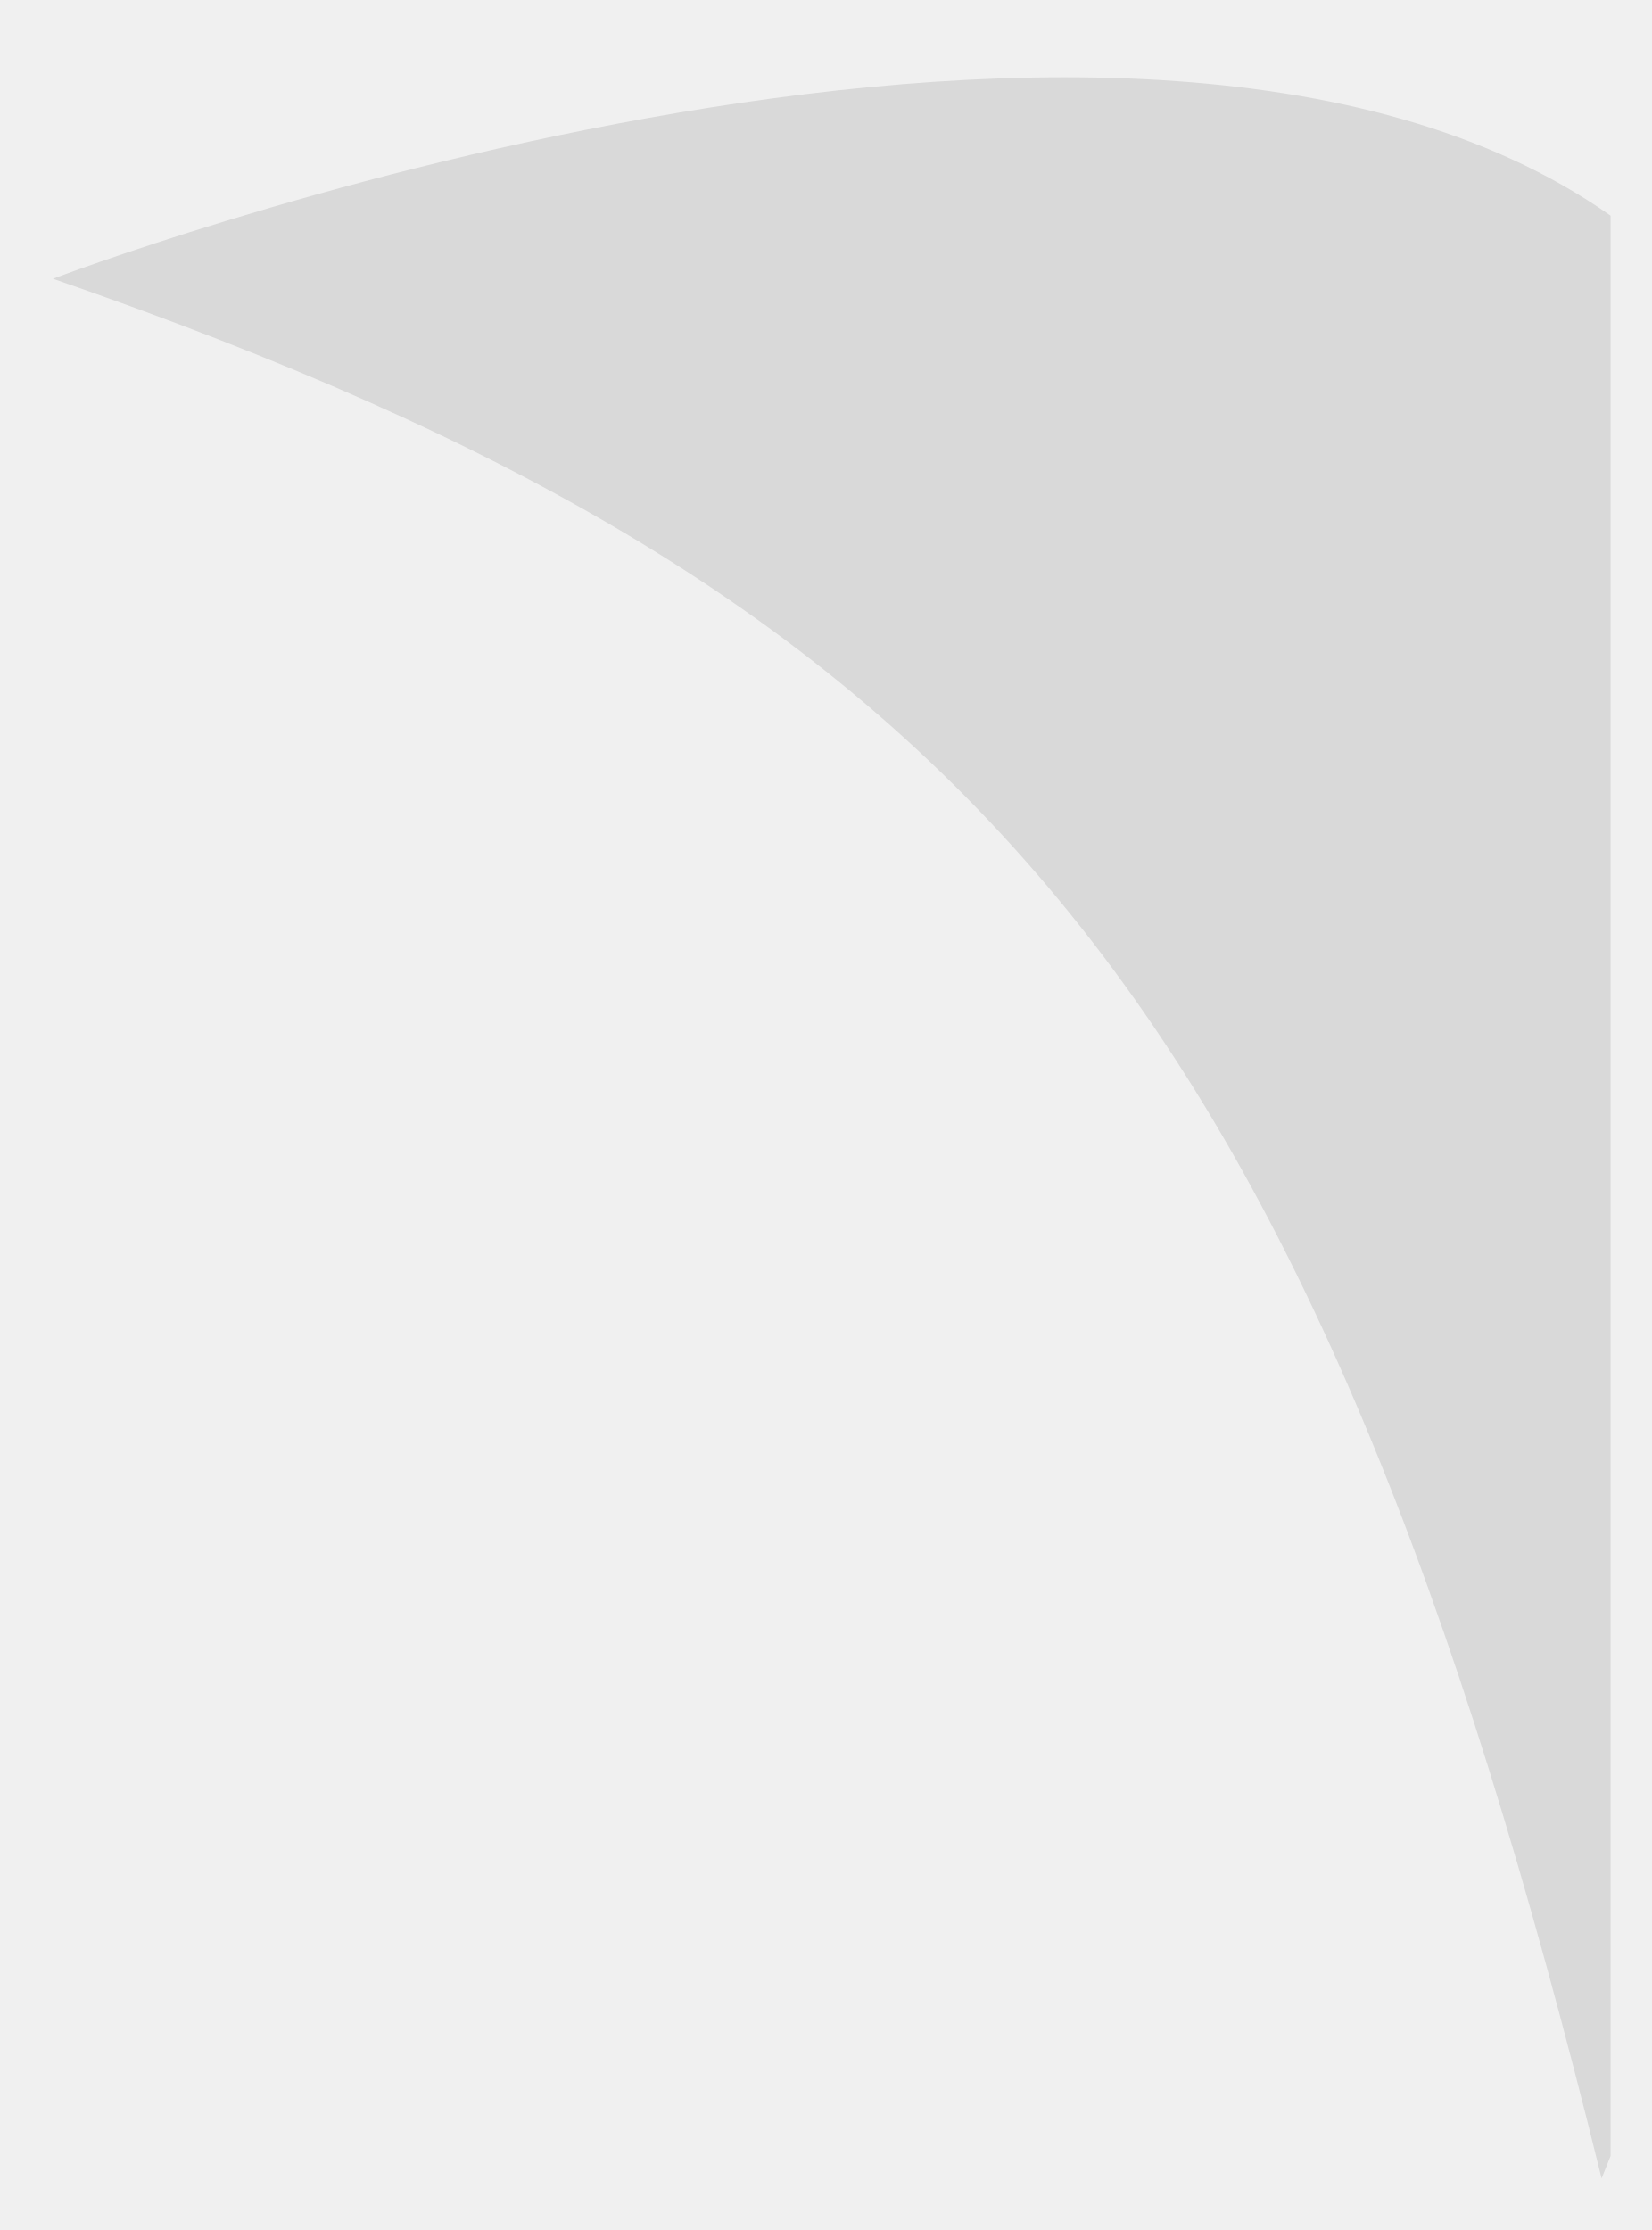
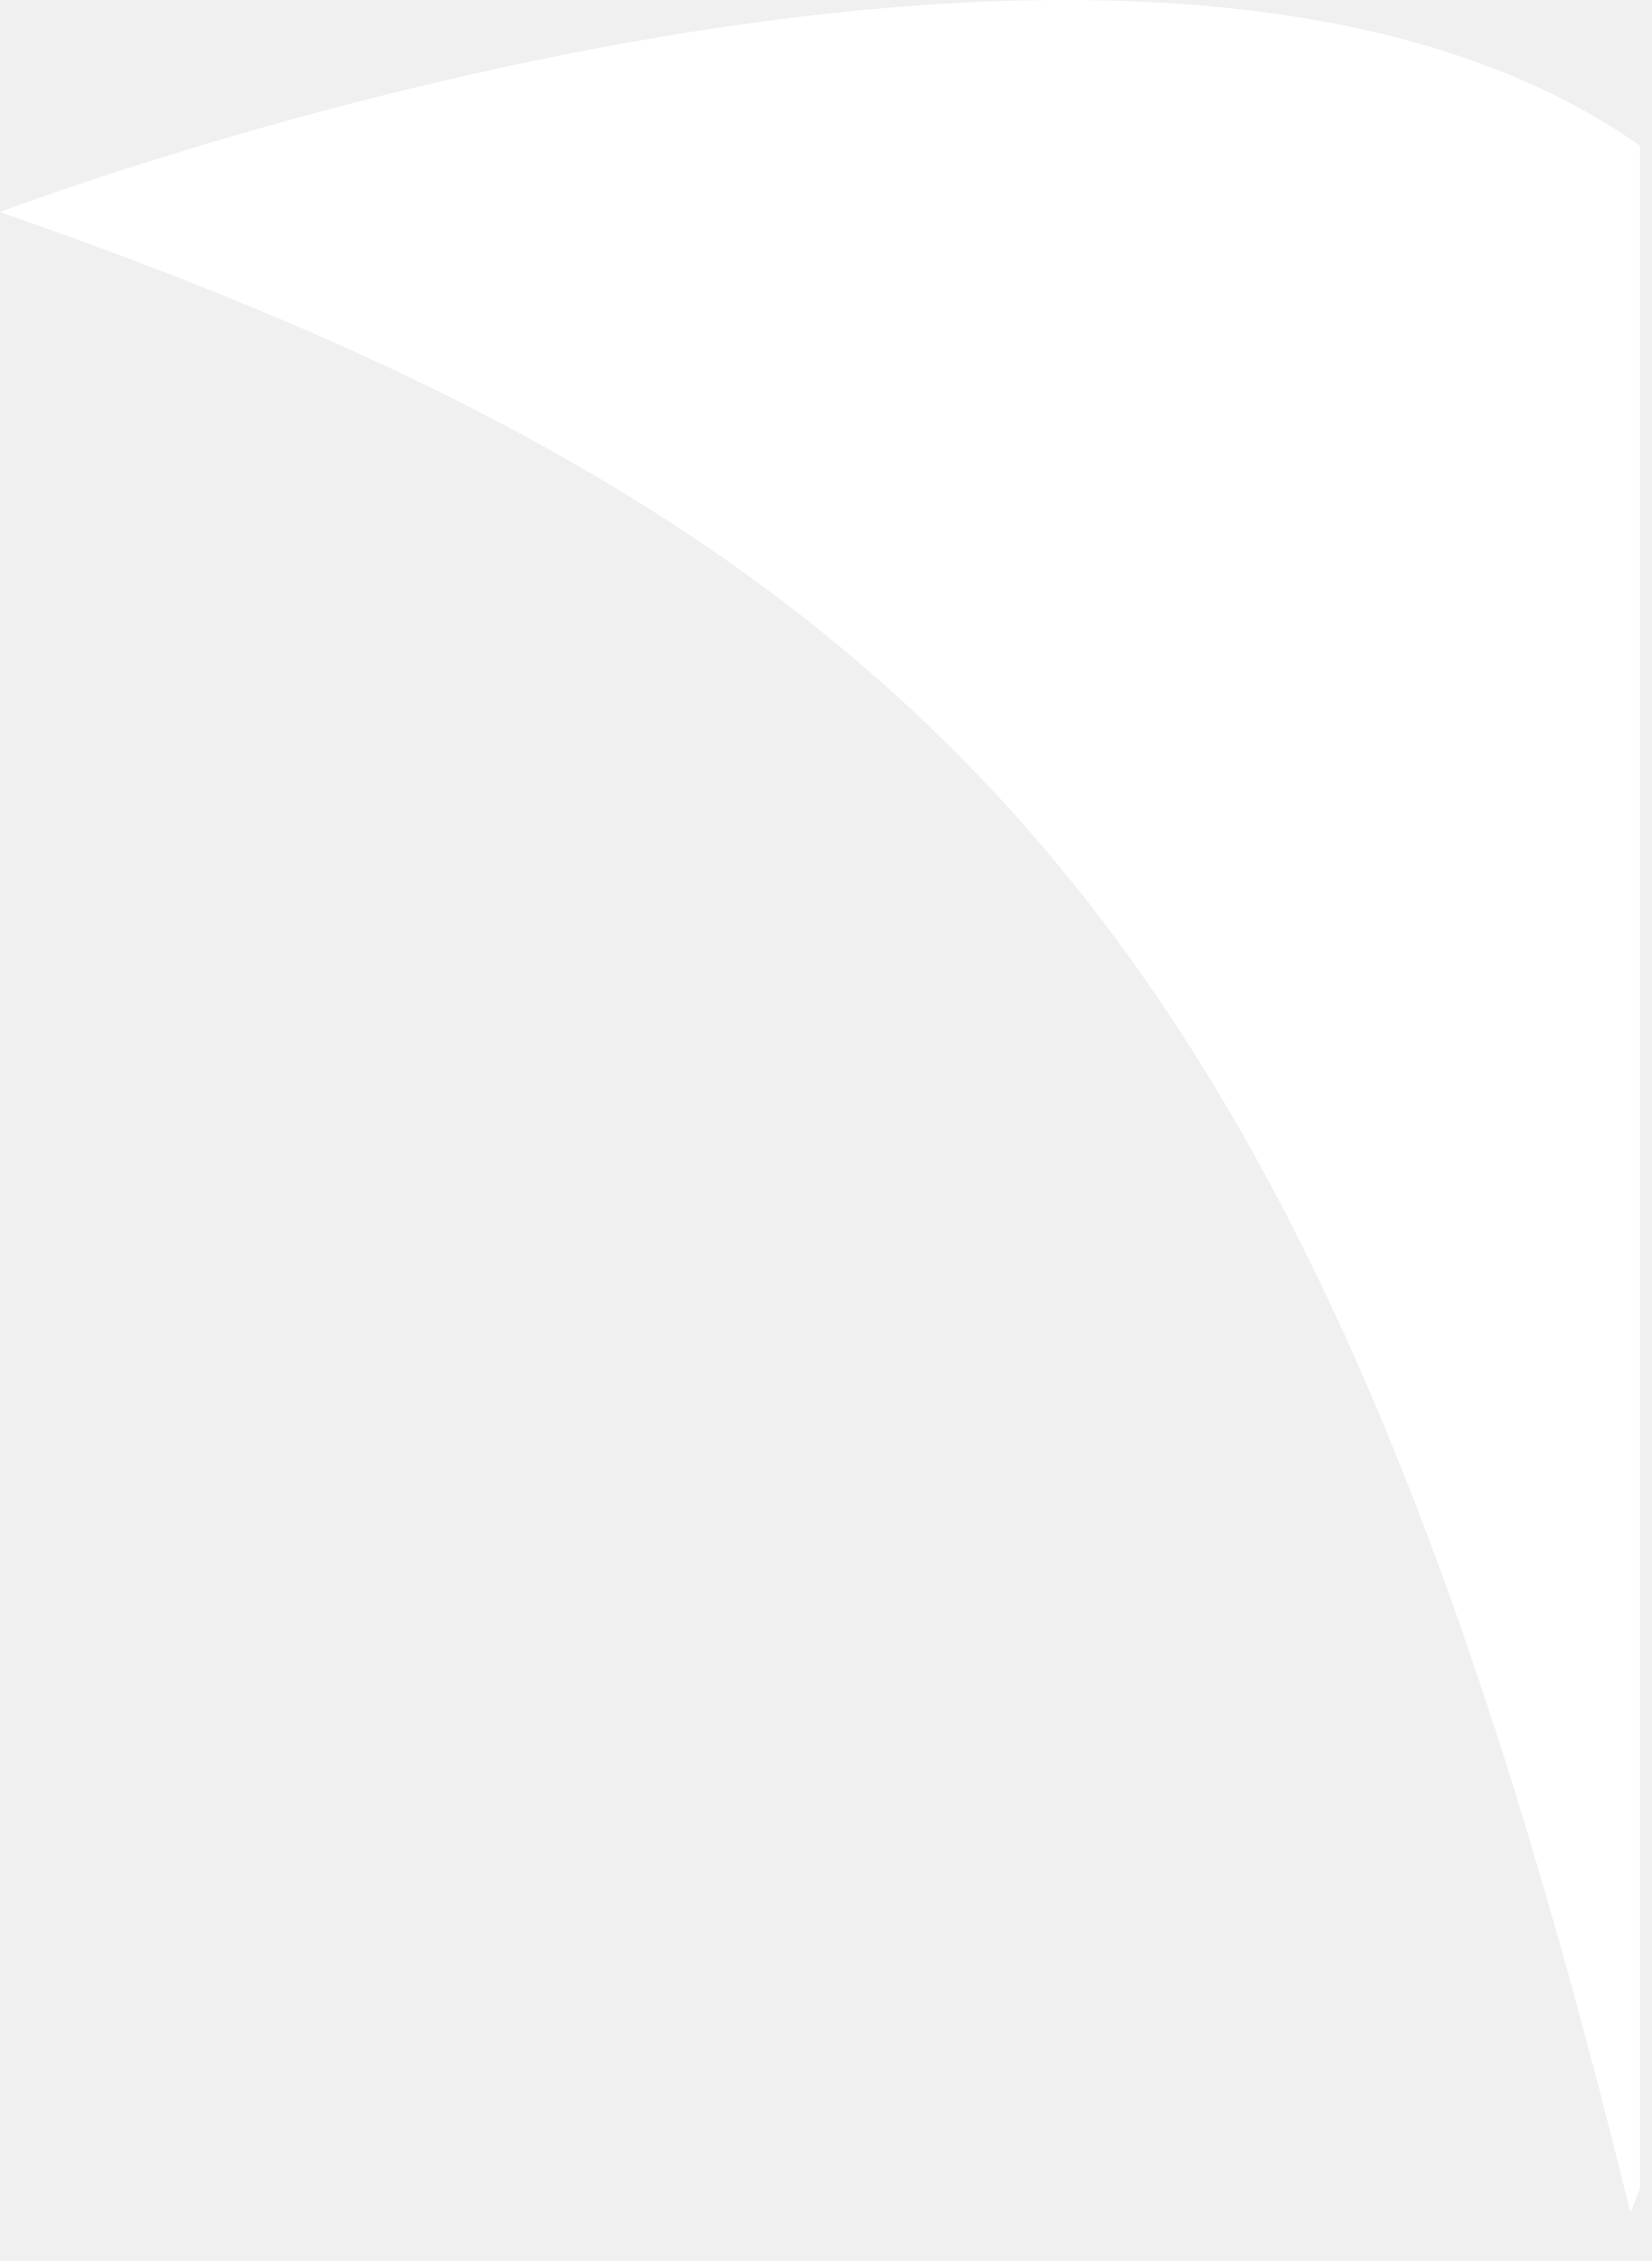
- <svg xmlns="http://www.w3.org/2000/svg" width="20" height="27" viewBox="0 0 20 27" fill="none">
-   <path fill-rule="evenodd" clip-rule="evenodd" d="M19.5 2.611C13.578 -1.562 0.641 3.375 0.641 3.375C11.672 7.191 15.852 11.965 19.391 26.375C19.391 26.375 19.43 26.281 19.5 26.104V2.611Z" fill="#D9D9D9" />
+ <svg xmlns="http://www.w3.org/2000/svg" width="19" height="26" viewBox="0 0 19 26" fill="none">
+   <path fill-rule="evenodd" clip-rule="evenodd" d="M18.863 1.676C12.937 -2.498 0 2.439 0 2.439C11.034 6.256 15.214 11.029 18.752 25.44C18.752 25.44 18.792 25.344 18.863 25.164V1.676Z" fill="white" />
</svg>
